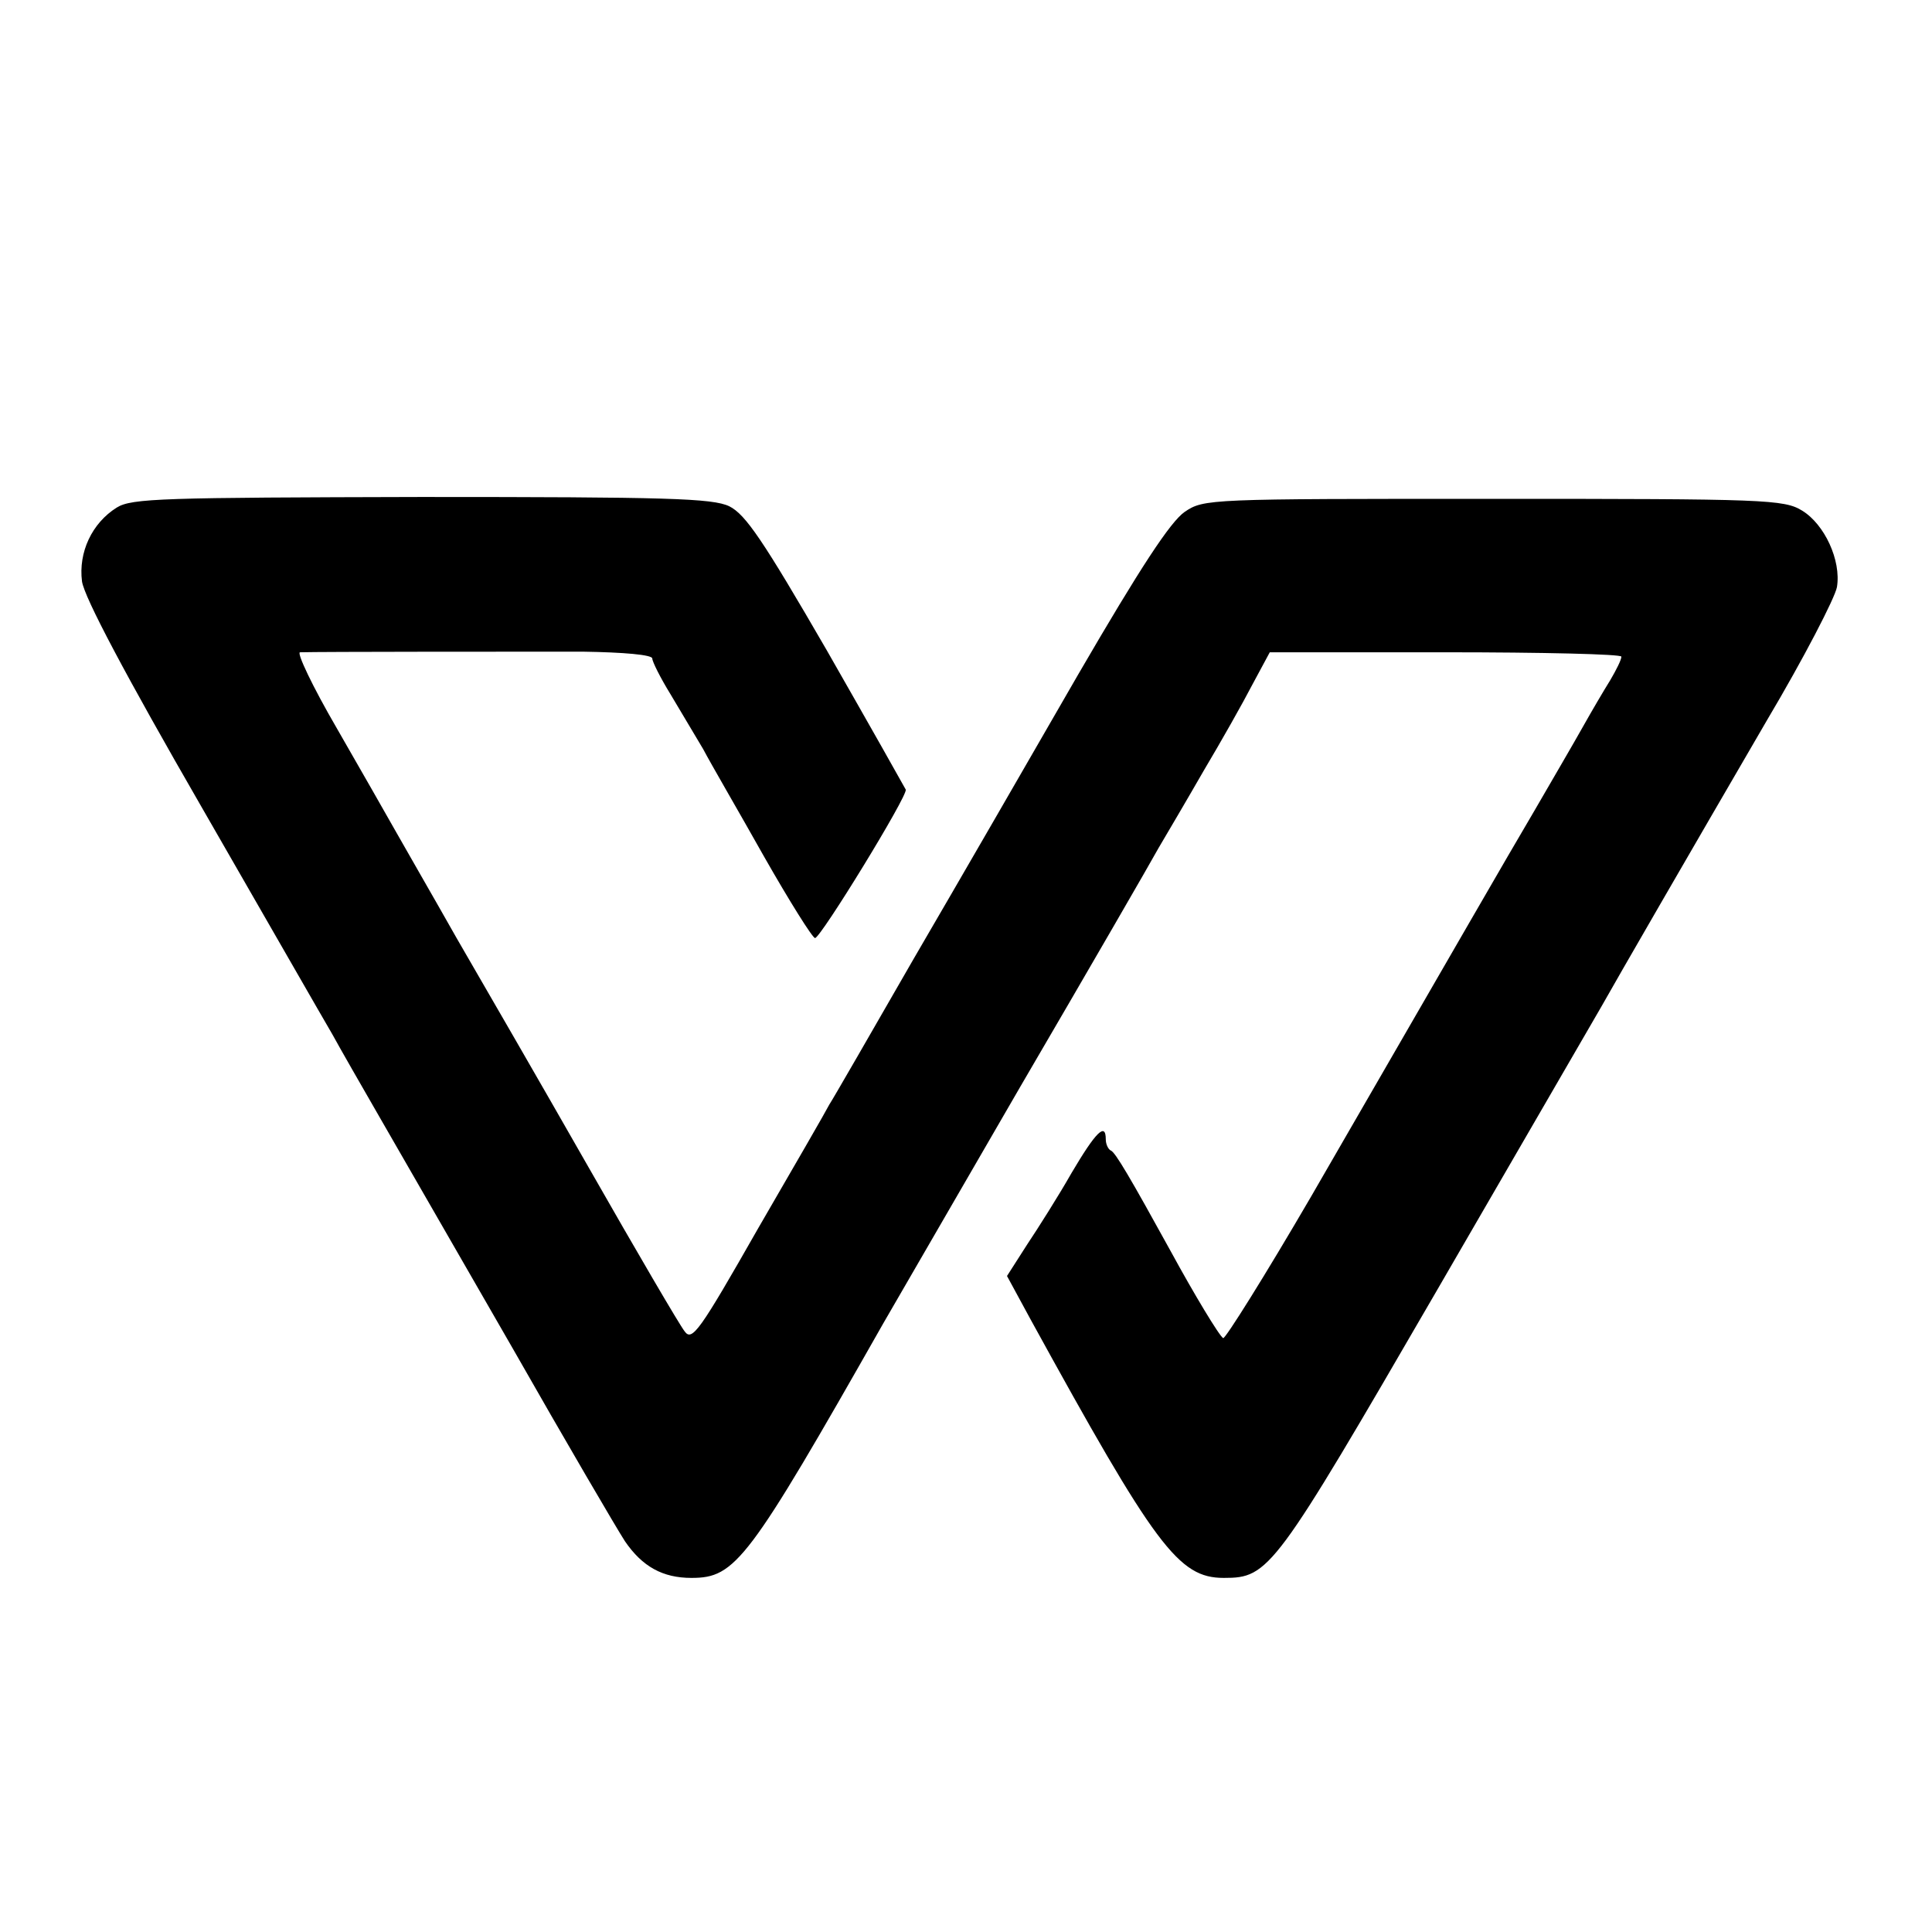
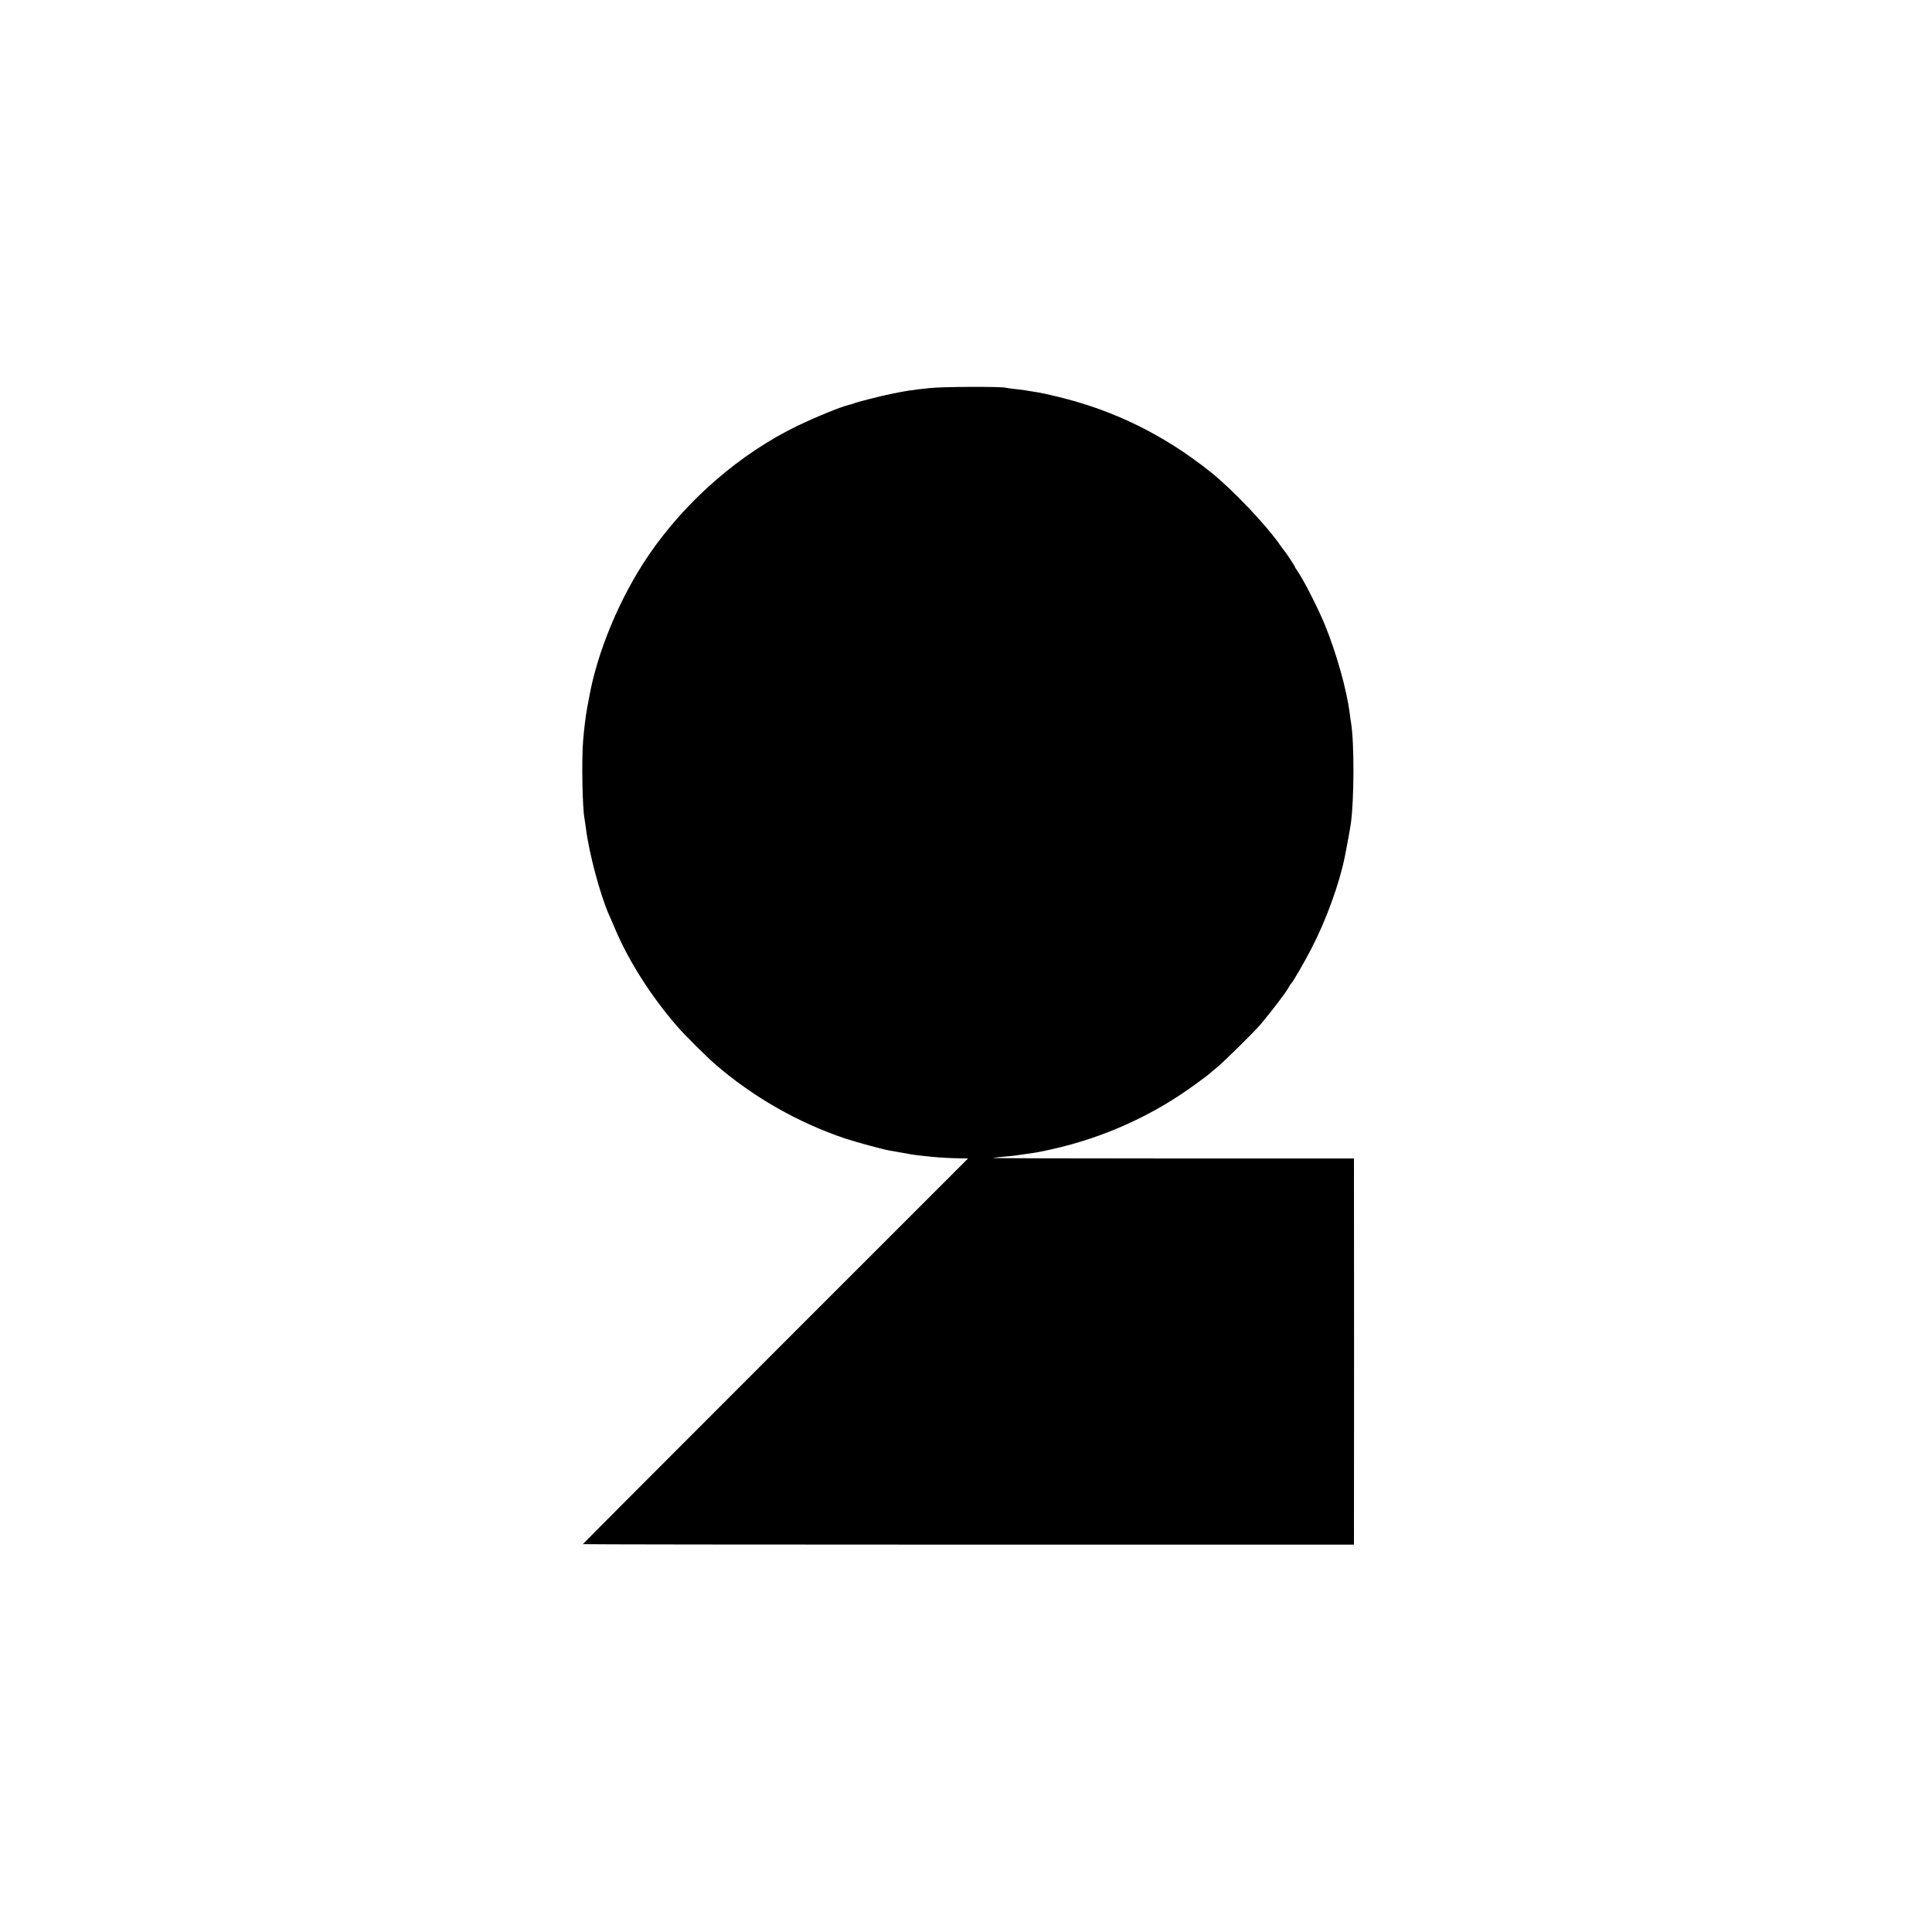
- <svg xmlns="http://www.w3.org/2000/svg" version="1.0" width="311pt" height="311pt" viewBox="0 0 311 311" preserveAspectRatio="xMidYMid meet">
-   <g transform="translate(0,311) scale(0.1,-0.1)" fill="#000000" stroke="none">
-     <path d="M188 2293 c-40 -25 -62 -72 -56 -119 4 -26 69 -149 193 -364 103 -179 197 -343 210 -365 12 -22 47 -83 77 -135 30 -52 126 -219 213 -370 86 -151 168 -291 181 -311 28 -41 61 -59 107 -59 71 0 91 26 309 410 11 19 110 190 220 380 111 190 211 363 223 385 13 22 46 78 73 125 28 47 63 109 78 138 l28 52 283 0 c156 0 283 -3 283 -7 0 -5 -8 -21 -18 -38 -10 -16 -30 -50 -44 -75 -14 -25 -49 -85 -78 -135 -53 -90 -108 -186 -360 -622 -74 -127 -138 -229 -141 -227 -6 3 -47 71 -84 139 -65 118 -90 161 -97 163 -4 2 -8 10 -8 18 0 28 -16 12 -55 -54 -21 -37 -54 -89 -72 -116 l-32 -50 38 -70 c201 -366 238 -416 311 -416 73 0 81 11 342 461 135 233 255 440 266 459 27 48 138 240 266 460 60 101 110 198 113 215 7 43 -20 101 -56 123 -29 18 -60 19 -497 19 -459 0 -466 0 -497 -21 -23 -16 -71 -89 -171 -261 -76 -132 -195 -338 -265 -458 -69 -120 -130 -226 -136 -235 -5 -10 -57 -100 -115 -200 -94 -165 -106 -182 -118 -165 -8 10 -77 128 -154 263 -77 135 -173 301 -213 370 -39 69 -83 145 -97 170 -14 25 -57 100 -96 168 -39 67 -65 122 -59 122 31 1 355 1 455 1 66 -1 112 -5 112 -11 0 -5 13 -31 29 -57 16 -27 40 -67 53 -89 12 -23 57 -100 98 -173 41 -72 78 -131 82 -131 9 0 150 230 146 239 -2 4 -59 105 -127 224 -103 178 -131 219 -157 232 -27 13 -101 15 -496 15 -415 -1 -466 -2 -490 -17z" />
+ <svg xmlns="http://www.w3.org/2000/svg" version="1.0" width="1601pt" height="1601pt" viewBox="0 0 1601 1601" preserveAspectRatio="xMidYMid meet">
+   <g transform="translate(0,1601) scale(0.1,-0.1)" fill="#000000" stroke="none">
+     <path d="M7703 12794 c-157 -17 -184 -21 -303 -45 -98 -19 -315 -75 -330 -84 -3 -2 -17 -6 -31 -9 -60 -13 -269 -97 -429 -174 -475 -229 -924 -618 -1233 -1070 -238 -348 -429 -804 -496 -1187 -6 -33 -13 -71 -16 -85 -10 -50 -27 -187 -33 -270 -13 -165 -6 -556 12 -646 2 -12 7 -45 11 -75 25 -204 115 -543 189 -714 8 -16 31 -70 52 -120 115 -272 302 -565 519 -814 49 -58 245 -253 307 -306 312 -272 690 -488 1083 -620 91 -30 313 -90 365 -99 19 -3 71 -12 115 -20 78 -15 99 -18 235 -32 70 -7 162 -12 248 -13 l54 -1 -1596 -1596 c-878 -878 -1596 -1598 -1596 -1600 0 -2 1438 -4 3195 -4 l3195 0 0 53 c1 77 1 3011 0 3085 l0 62 -1497 0 c-823 0 -1494 2 -1492 4 2 2 38 7 79 10 41 3 109 10 150 17 41 6 91 13 110 16 19 2 85 16 145 29 433 97 836 279 1190 538 61 44 112 83 115 86 3 3 34 30 70 59 66 56 301 288 355 351 99 118 211 265 235 310 7 14 16 27 20 30 12 10 104 167 165 285 123 236 234 540 280 770 14 68 44 233 49 270 28 200 29 670 2 835 -3 14 -7 48 -11 75 -24 197 -110 502 -206 737 -60 145 -177 375 -230 450 -11 14 -19 29 -19 32 0 6 -81 127 -90 136 -3 3 -17 21 -30 40 -114 166 -395 462 -575 606 -381 305 -794 510 -1256 623 -115 28 -143 34 -224 47 -16 2 -41 6 -55 9 -14 2 -52 7 -85 11 -33 3 -69 8 -80 11 -48 11 -527 9 -632 -3z" />
  </g>
</svg>
